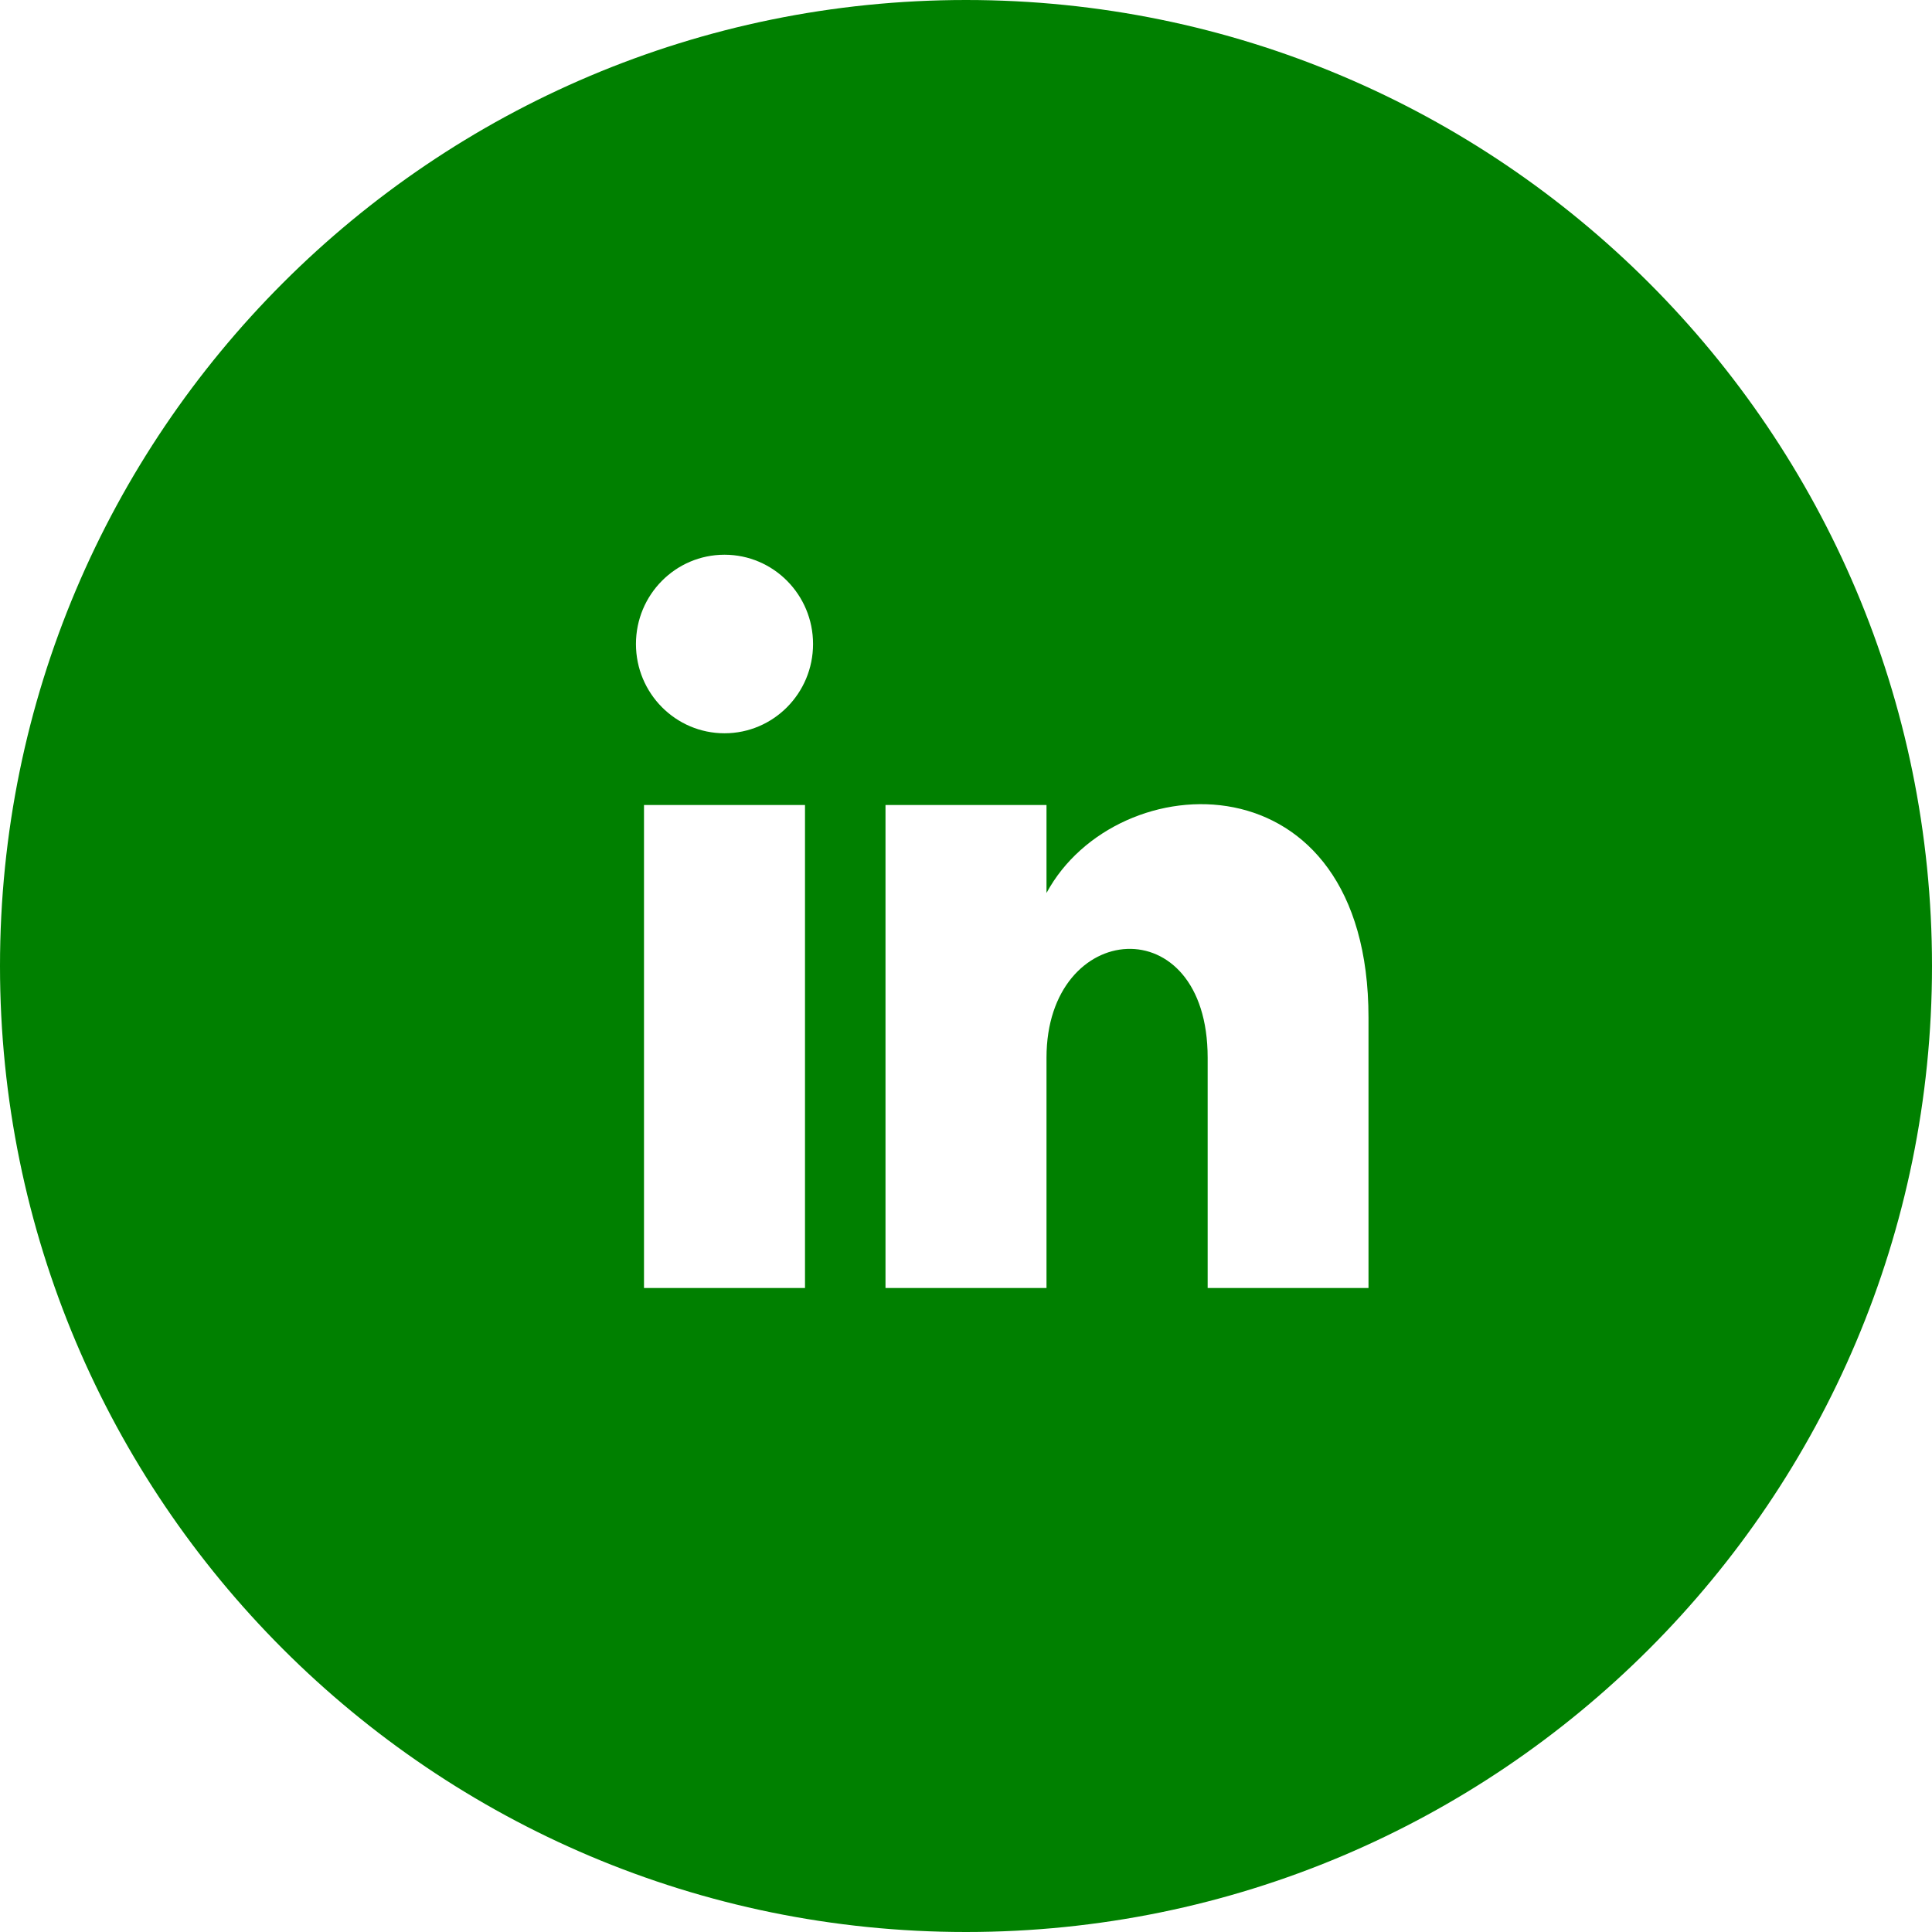
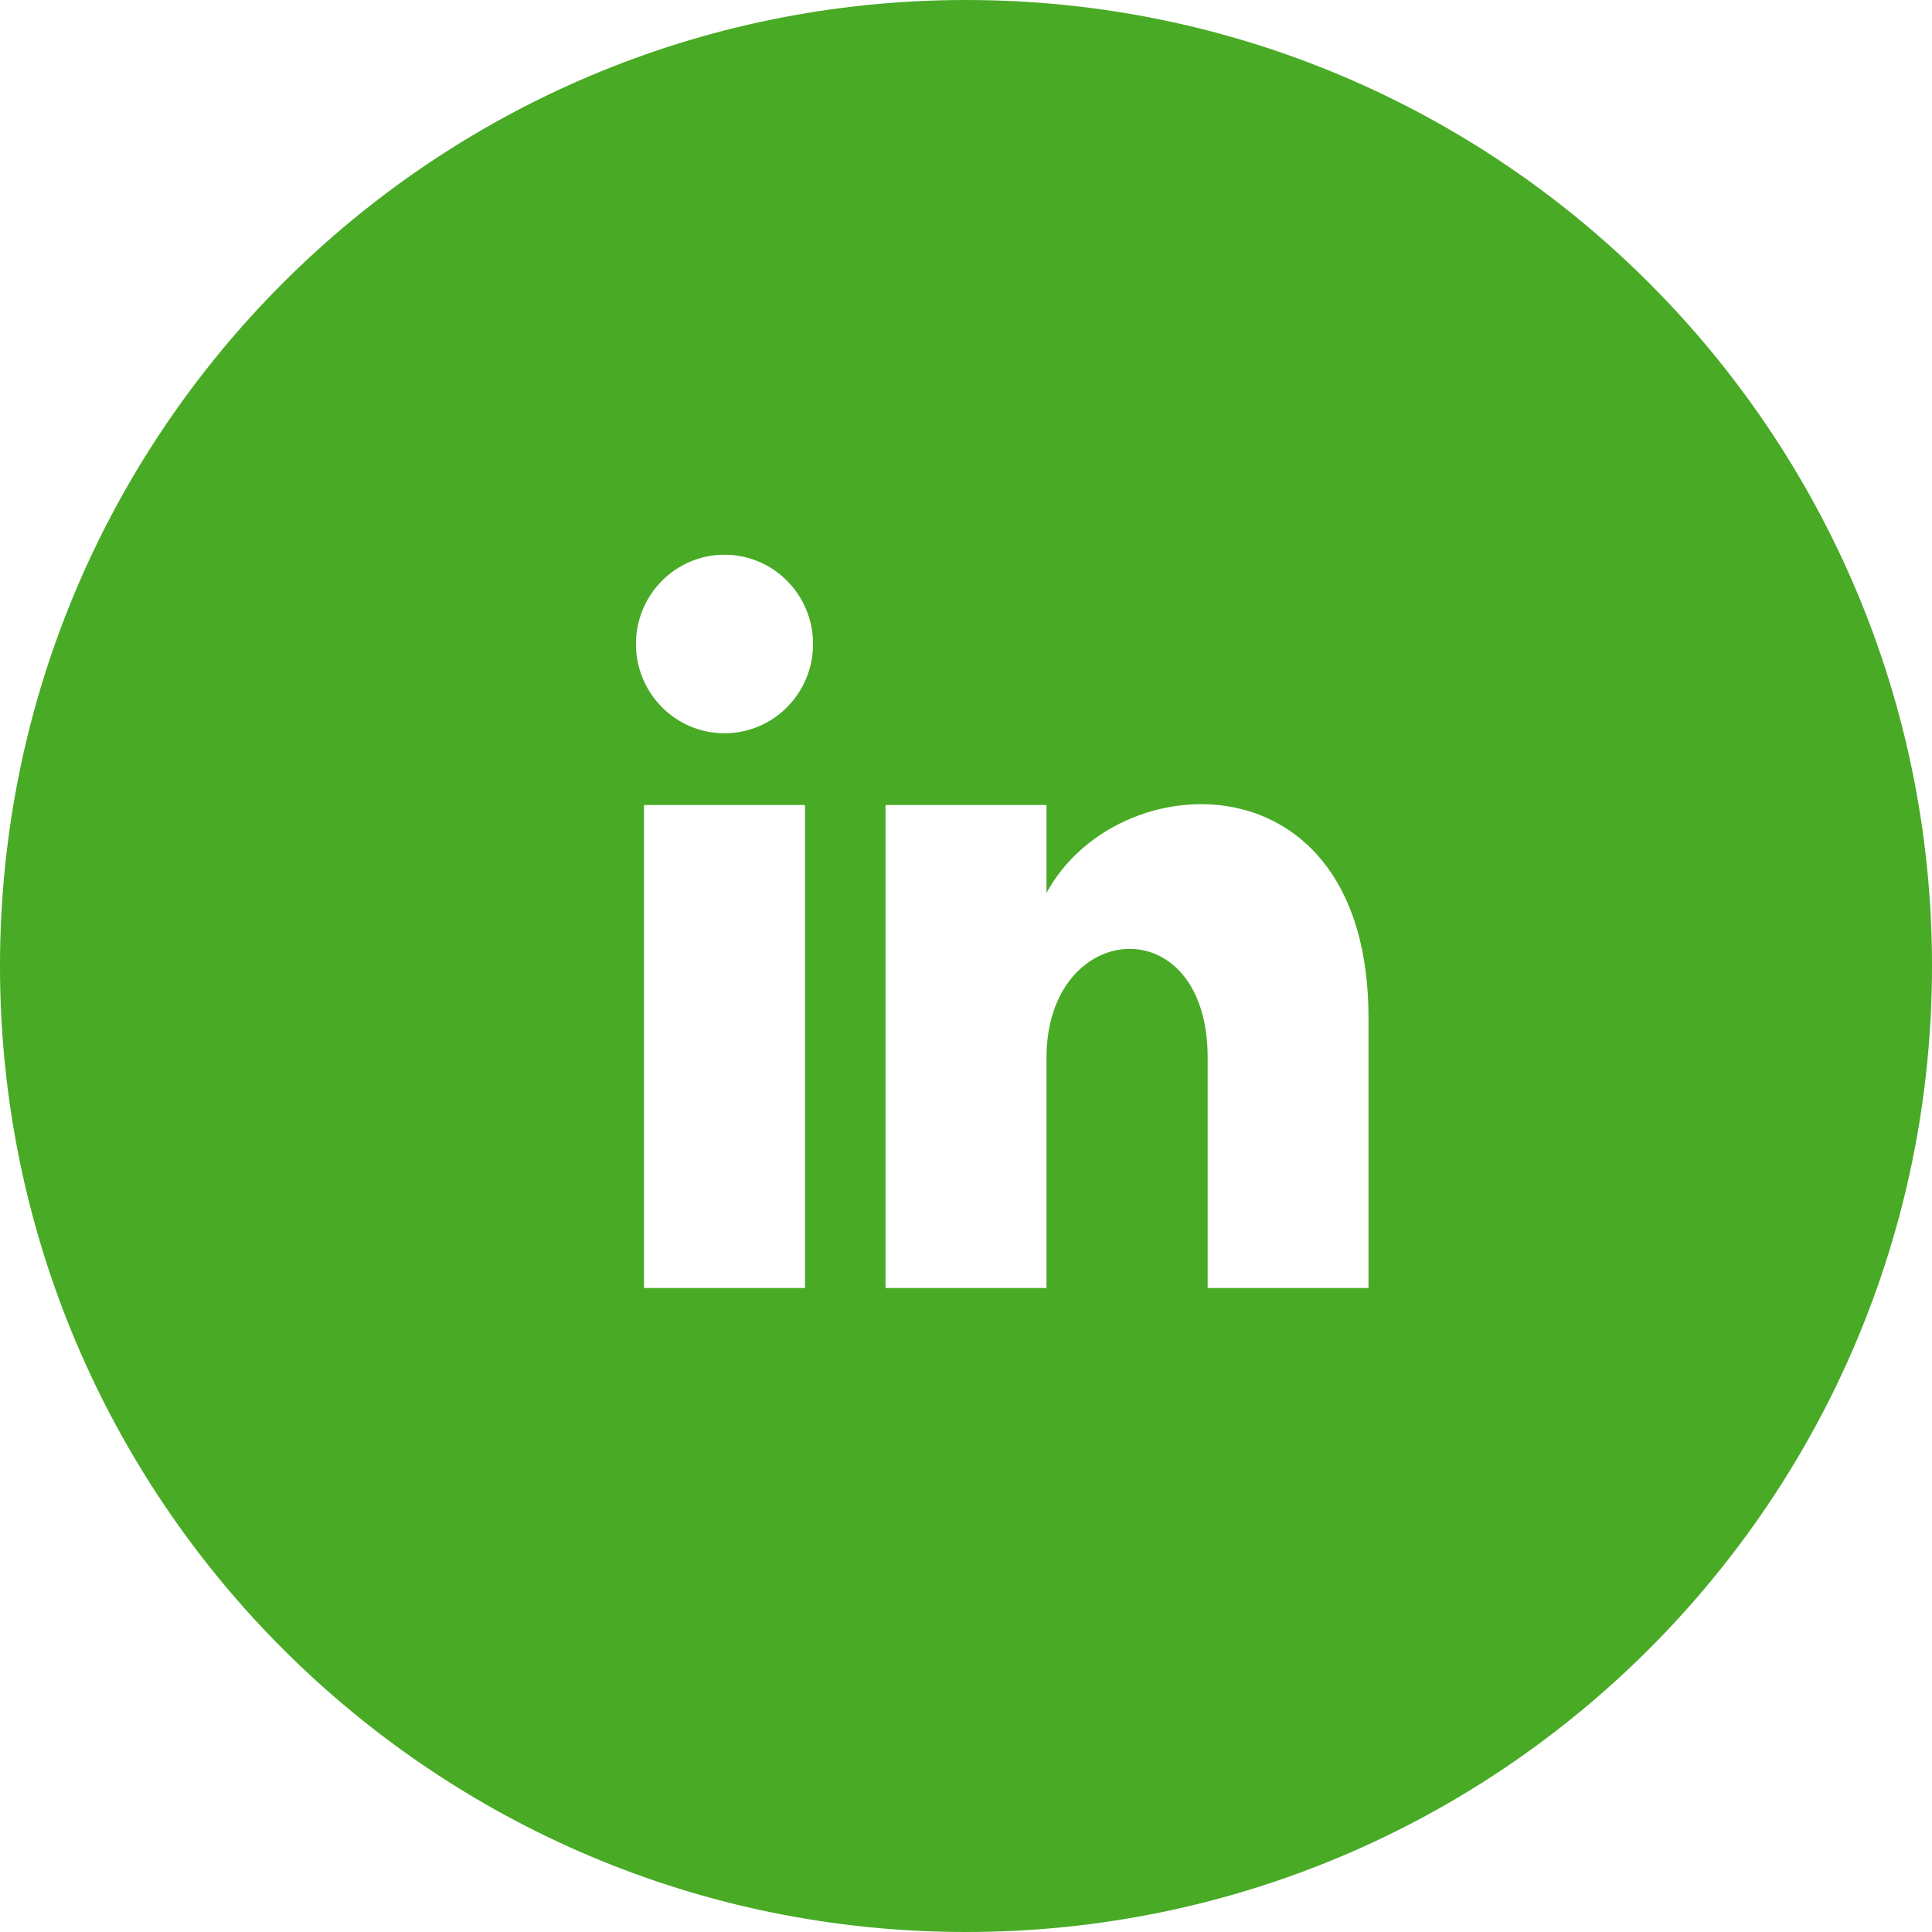
<svg xmlns="http://www.w3.org/2000/svg" width="24" height="24" viewBox="0 0 24 24" fill="none">
-   <path d="M12 0c-6.627 0-12 5.373-12 12s5.373 12 12 12 12-5.373 12-12-5.373-12-12-12zm-2 16h-2v-6h2v6zm-1-6.891c-.607 0-1.1-.496-1.1-1.109 0-.612.492-1.109 1.1-1.109s1.1.497 1.1 1.109c0 .613-.493 1.109-1.1 1.109zm8 6.891h-1.998v-2.861c0-1.881-2.002-1.722-2.002 0v2.861h-2v-6h2v1.093c.872-1.616 4-1.736 4 1.548v3.359z" fill="green" />
+   <path d="M12 0c-6.627 0-12 5.373-12 12s5.373 12 12 12 12-5.373 12-12-5.373-12-12-12zm-2 16h-2v-6h2v6zm-1-6.891c-.607 0-1.1-.496-1.1-1.109 0-.612.492-1.109 1.1-1.109s1.1.497 1.1 1.109c0 .613-.493 1.109-1.1 1.109zm8 6.891h-1.998v-2.861c0-1.881-2.002-1.722-2.002 0v2.861h-2v-6h2v1.093c.872-1.616 4-1.736 4 1.548v3.359z" fill="#49AA26" />
</svg>
